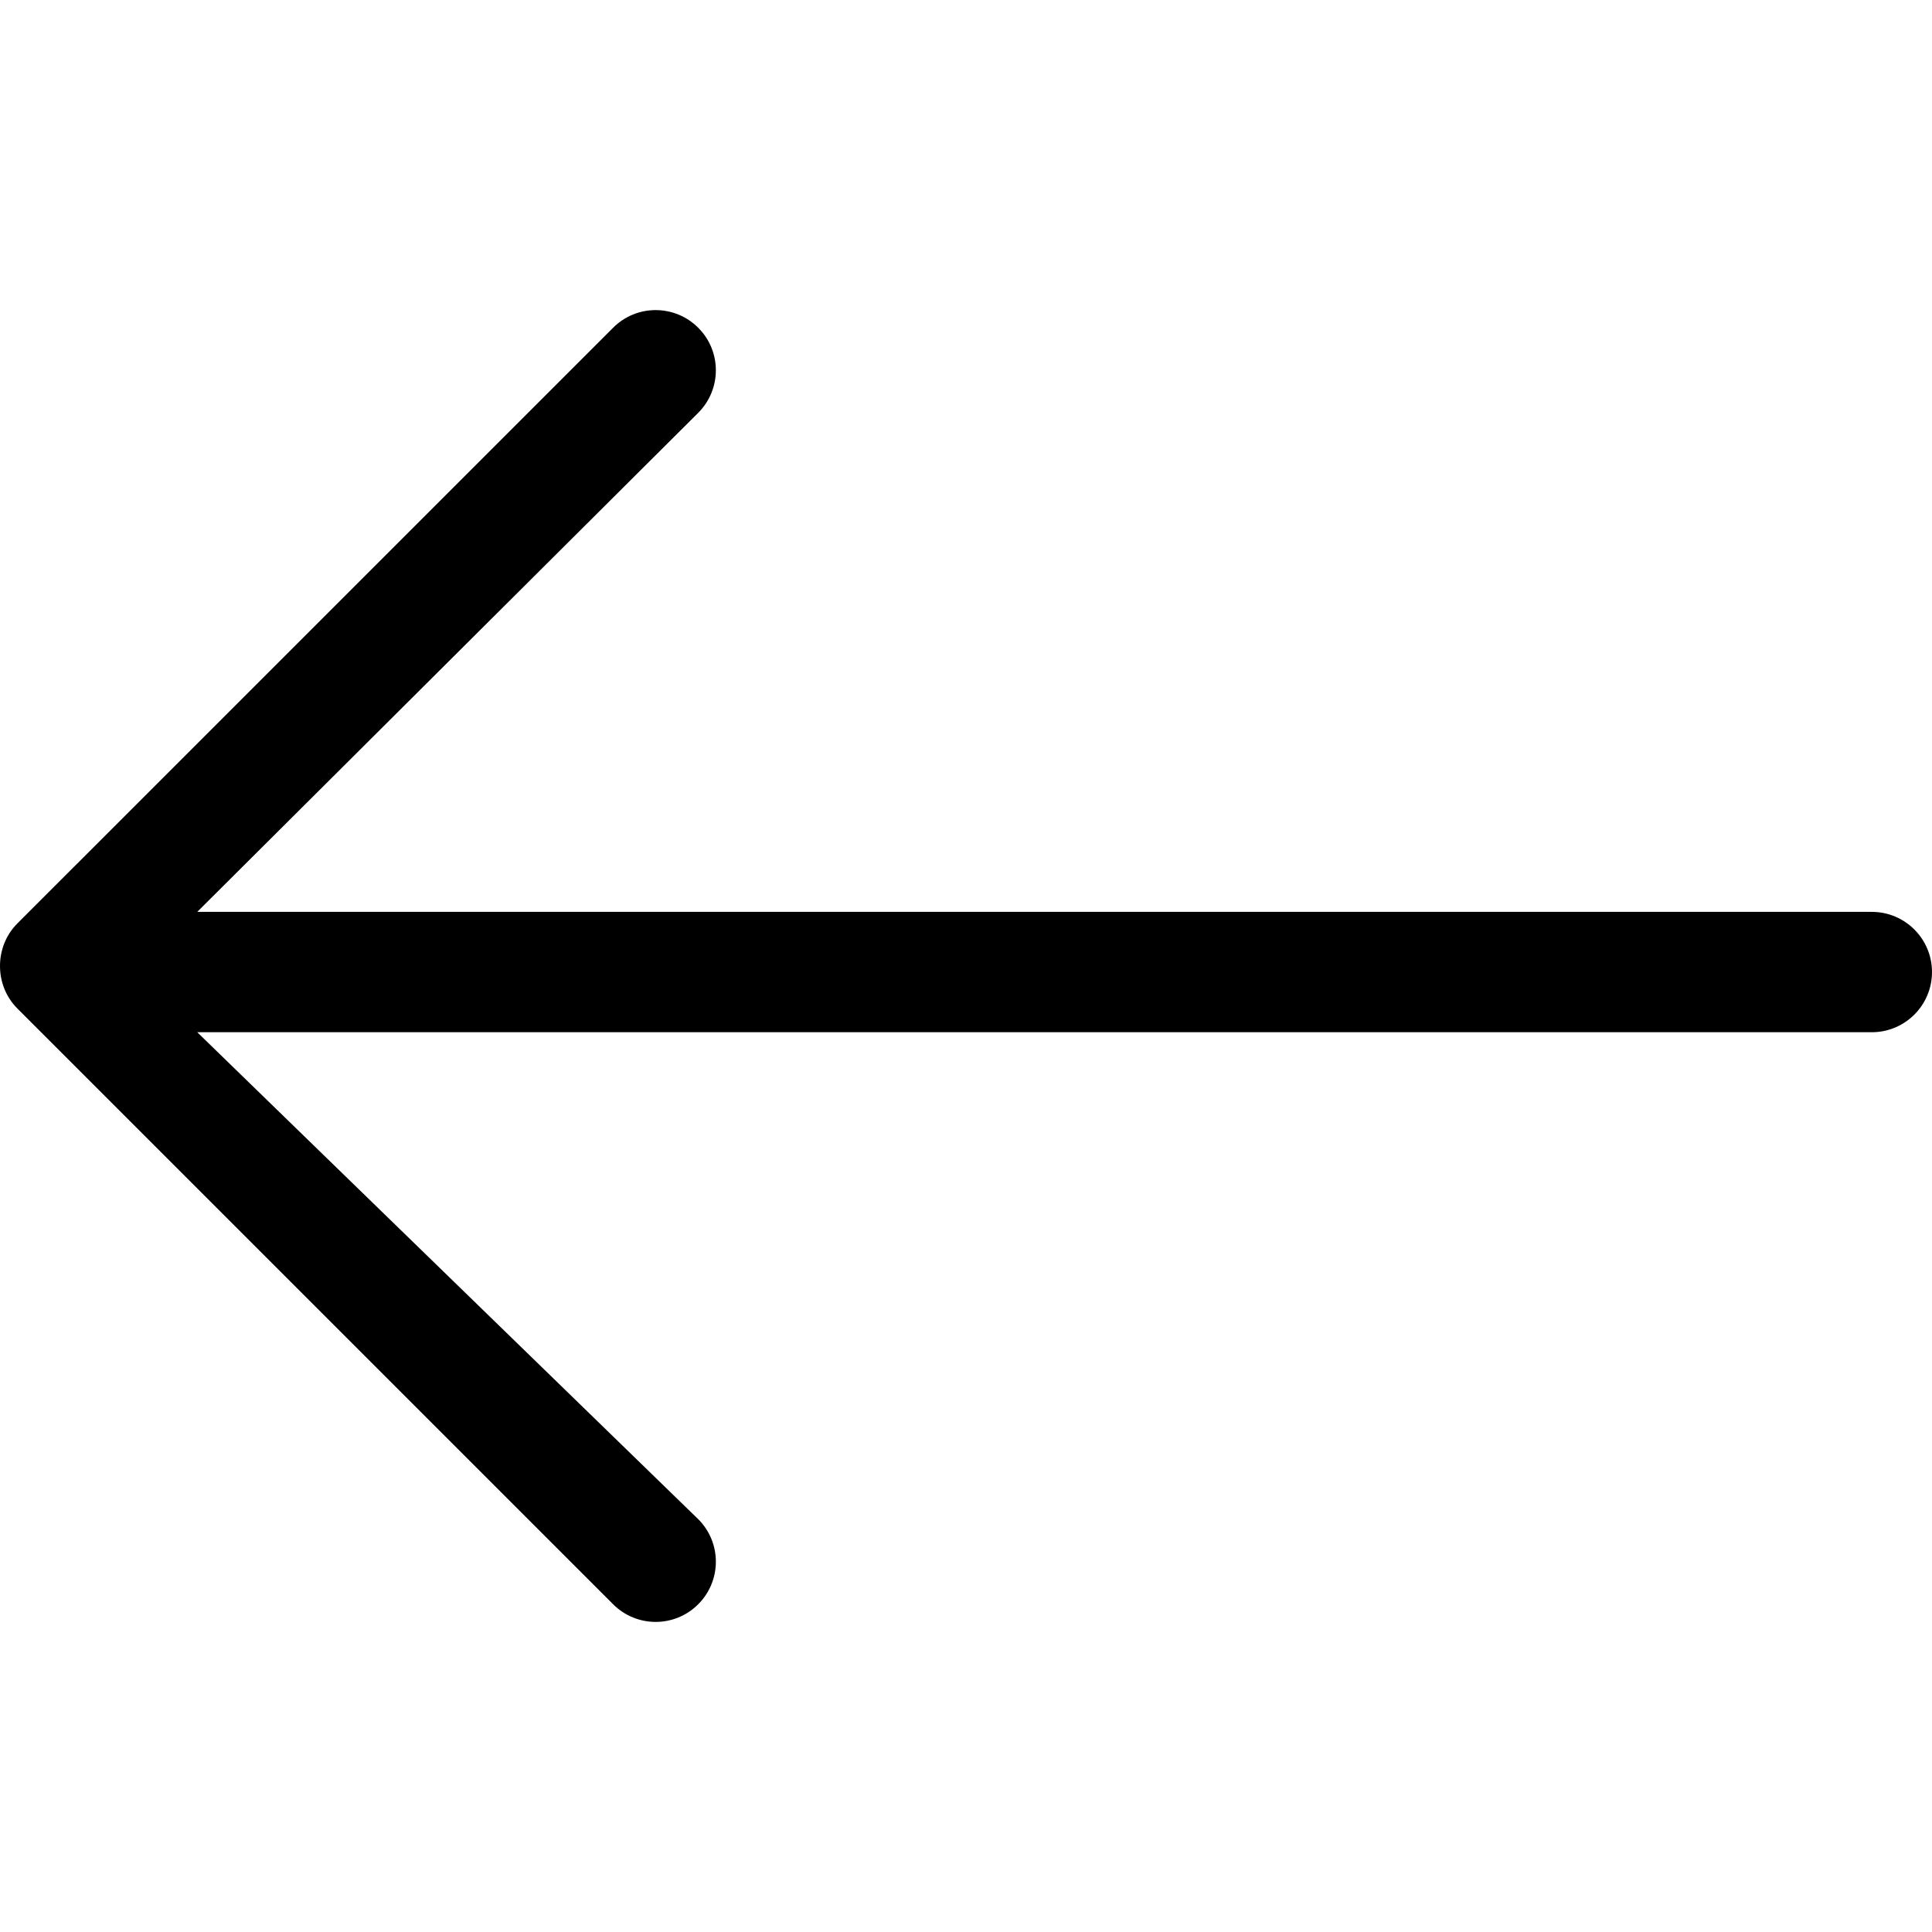
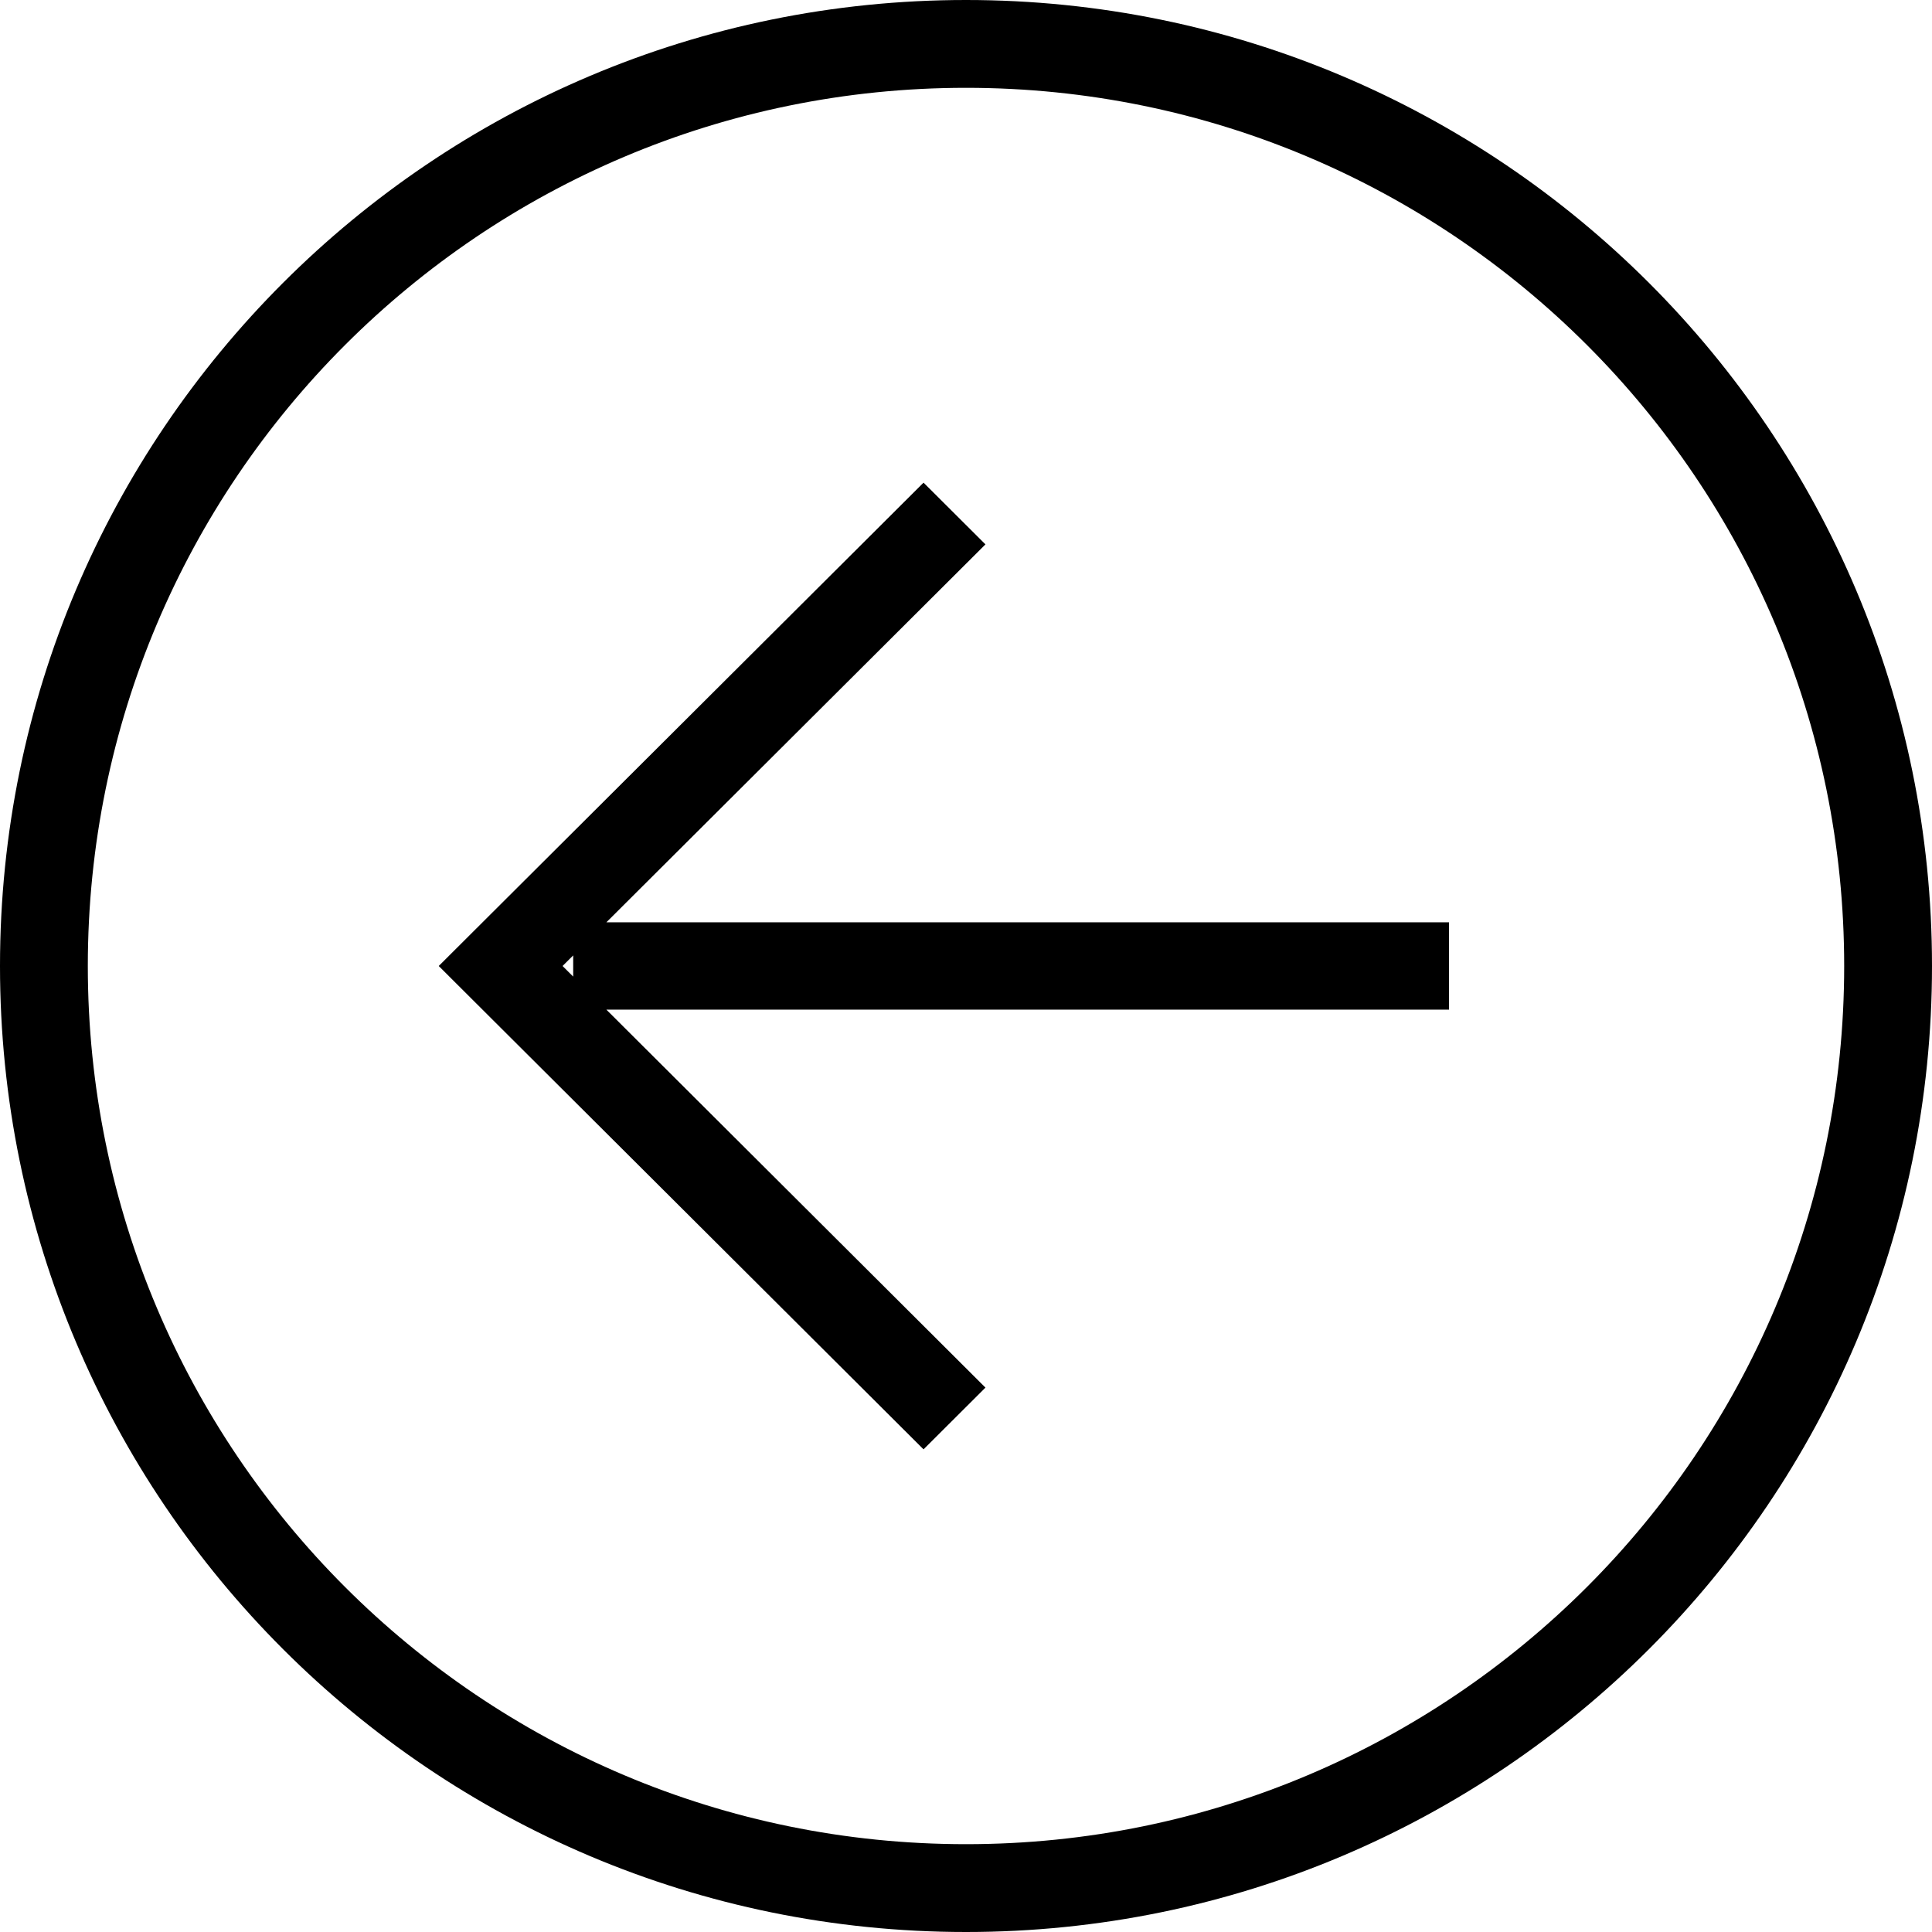
- <svg xmlns="http://www.w3.org/2000/svg" version="1.1" id="Capa_1" x="0px" y="0px" viewBox="0 0 386.242 386.242" style="enable-background:new 0 0 386.242 386.242;" xml:space="preserve">
+ <svg xmlns="http://www.w3.org/2000/svg" version="1.1" id="Capa_1" x="0px" y="0px" width="612px" height="612px" viewBox="0 0 612 612" style="enable-background:new 0 0 612 612;" xml:space="preserve">
  <g>
-     <path id="Arrow_Back" d="M374.212,182.3H39.432l100.152-99.767c4.704-4.704,4.704-12.319,0-17.011   c-4.704-4.704-12.319-4.704-17.011,0L3.474,184.61c-4.632,4.632-4.632,12.379,0,17.011l119.1,119.1   c4.704,4.704,12.319,4.704,17.011,0c4.704-4.704,4.704-12.319,0-17.011L39.432,206.36h334.779c6.641,0,12.03-5.39,12.03-12.03   S380.852,182.3,374.212,182.3z" />
-     <g>
- 	</g>
-     <g>
- 	</g>
-     <g>
- 	</g>
-     <g>
- 	</g>
-     <g>
- 	</g>
-     <g>
- 	</g>
+     <g id="Rectangle_46_copy_16_1_">
+       <g>
+         <path d="M312.162,172.445l-19.612-19.556L138.979,306l19.612,19.557L292.55,459.111l19.612-19.557L192.084,319.825H459v-27.665     H192.084L312.162,172.445z M181.569,309.353L178.203,306l3.366-3.352V309.353z M306,0C137.004,0,0,137.004,0,306     c0,168.995,137.004,306,306,306c168.995,0,306-137.005,306-306C612,137.004,474.995,0,306,0z M306,584.182     C152.36,584.182,27.818,459.64,27.818,306S152.36,27.818,306,27.818S584.182,152.36,584.182,306S459.64,584.182,306,584.182z" />
+       </g>
+     </g>
  </g>
  <g>
</g>
  <g>
</g>
  <g>
</g>
  <g>
</g>
  <g>
</g>
  <g>
</g>
  <g>
</g>
  <g>
</g>
  <g>
</g>
  <g>
</g>
  <g>
</g>
  <g>
</g>
  <g>
</g>
  <g>
</g>
  <g>
</g>
</svg>
